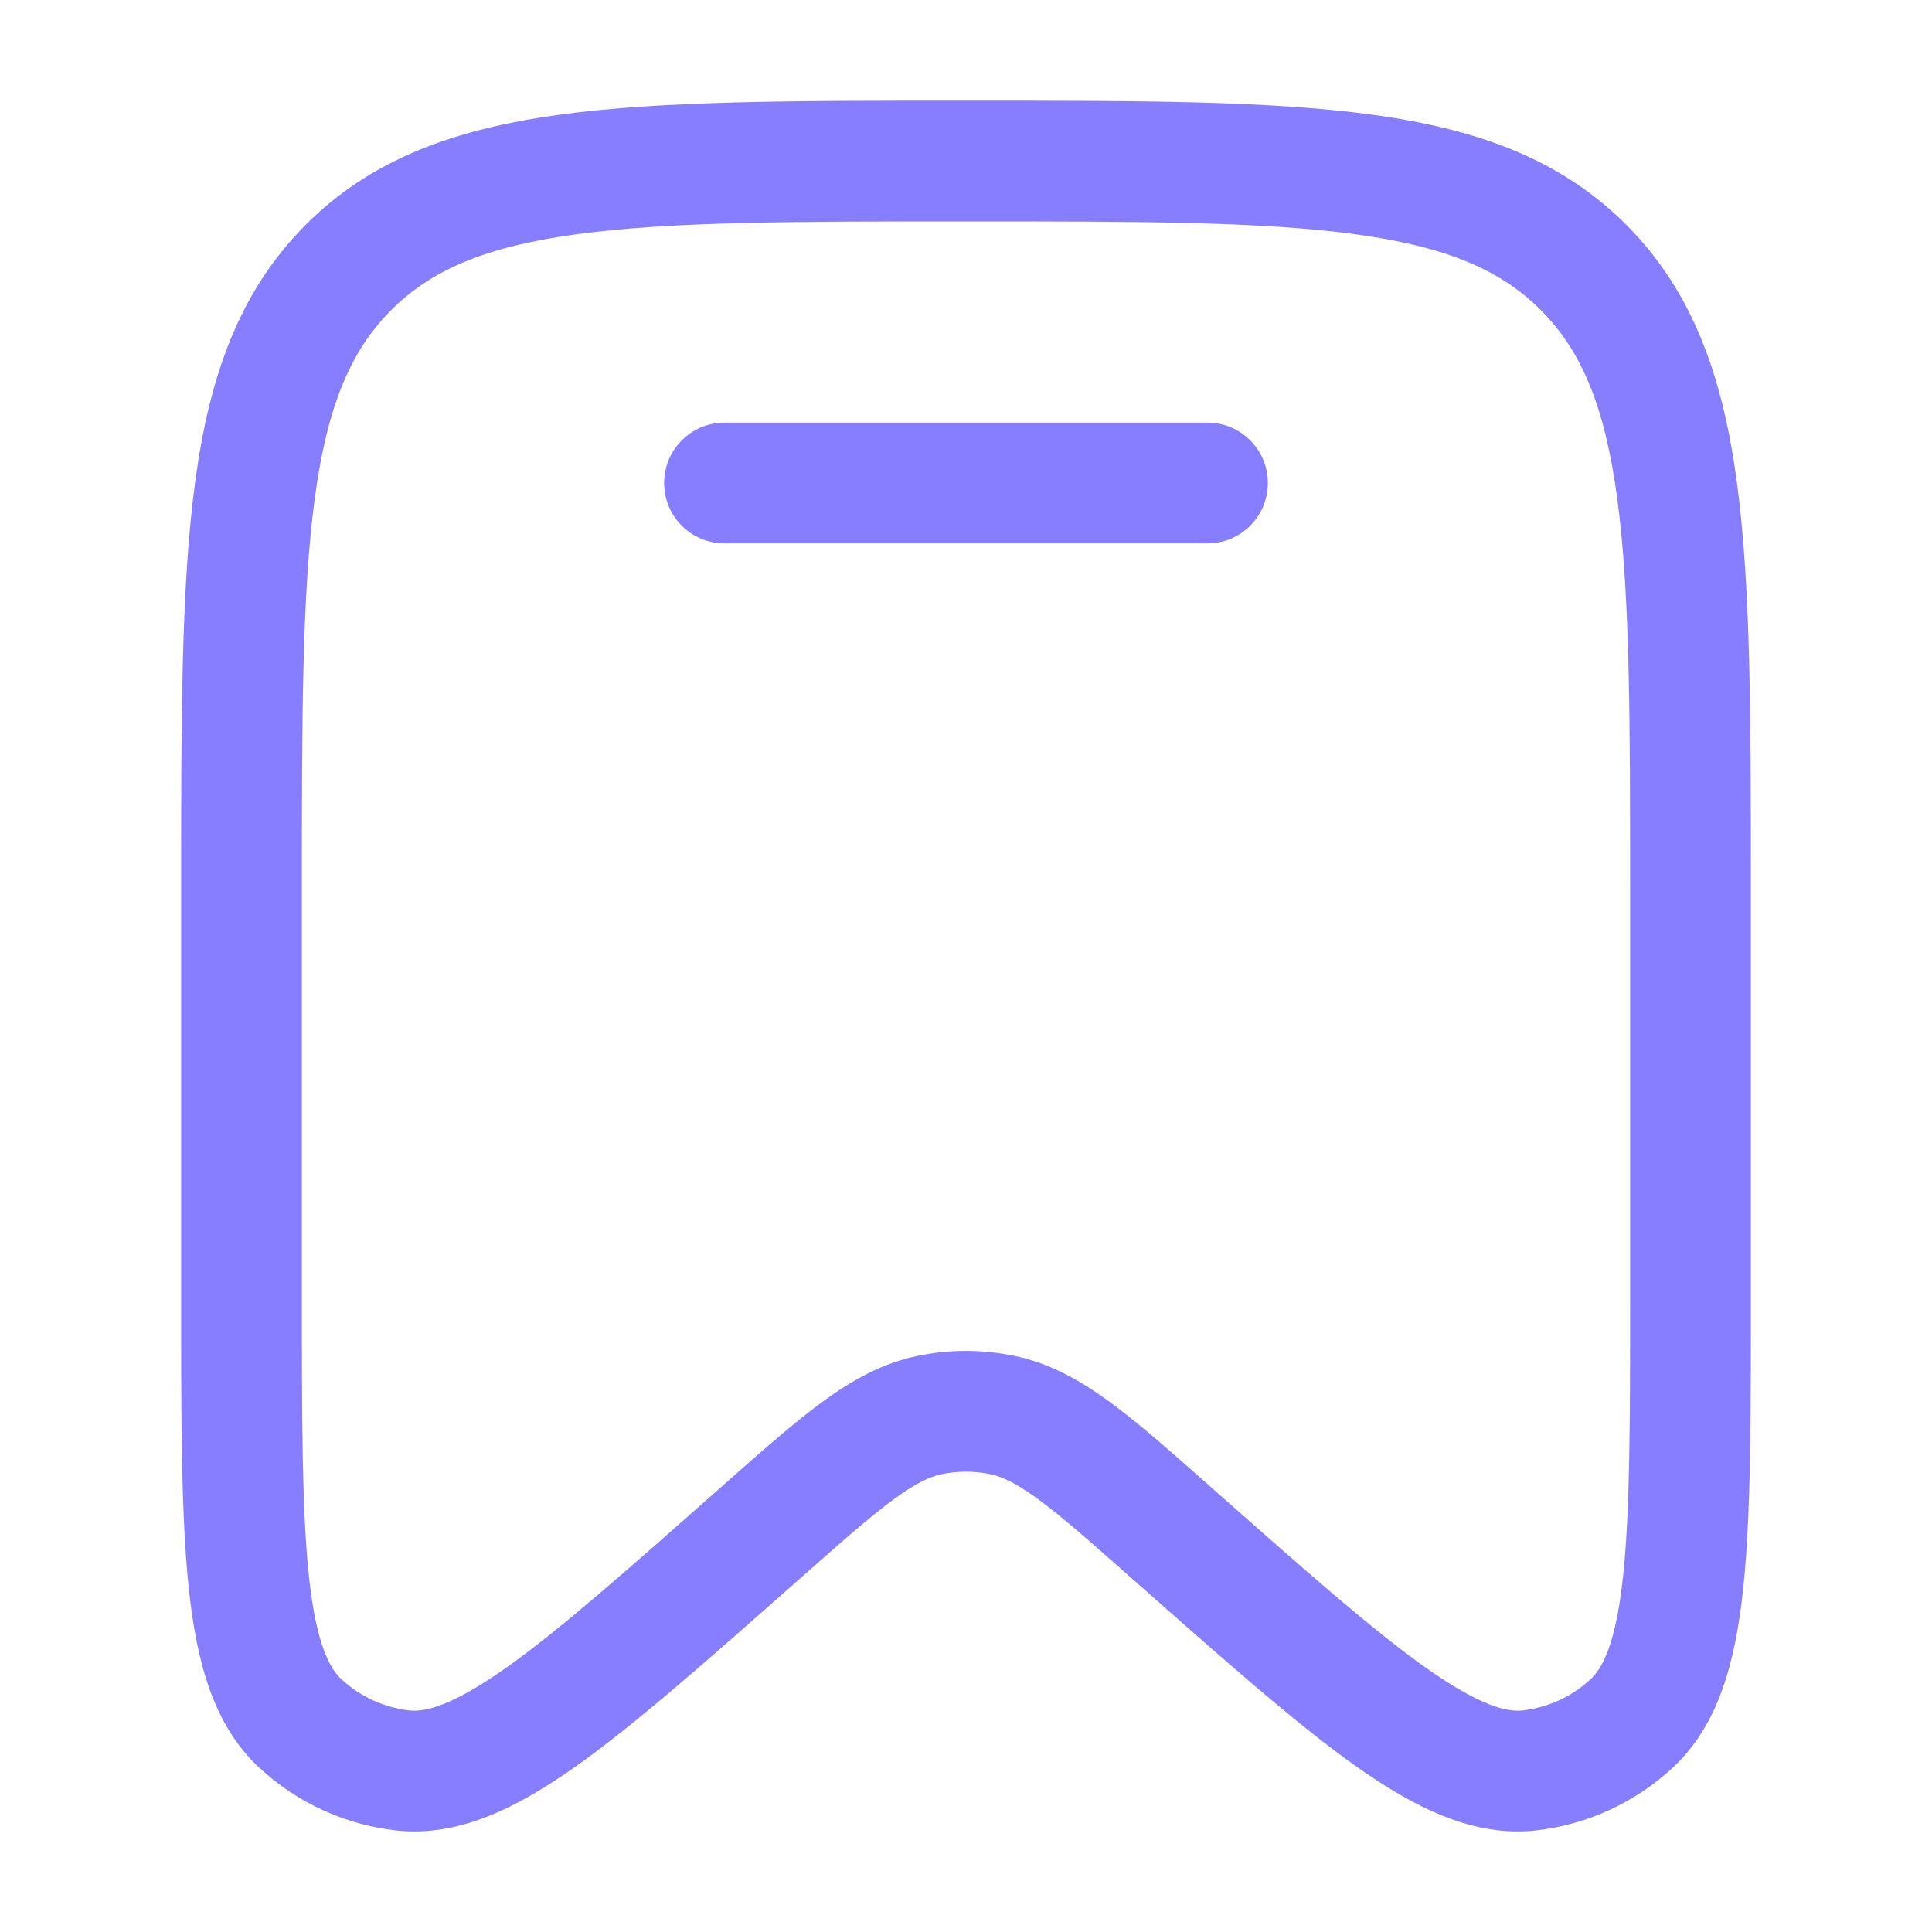
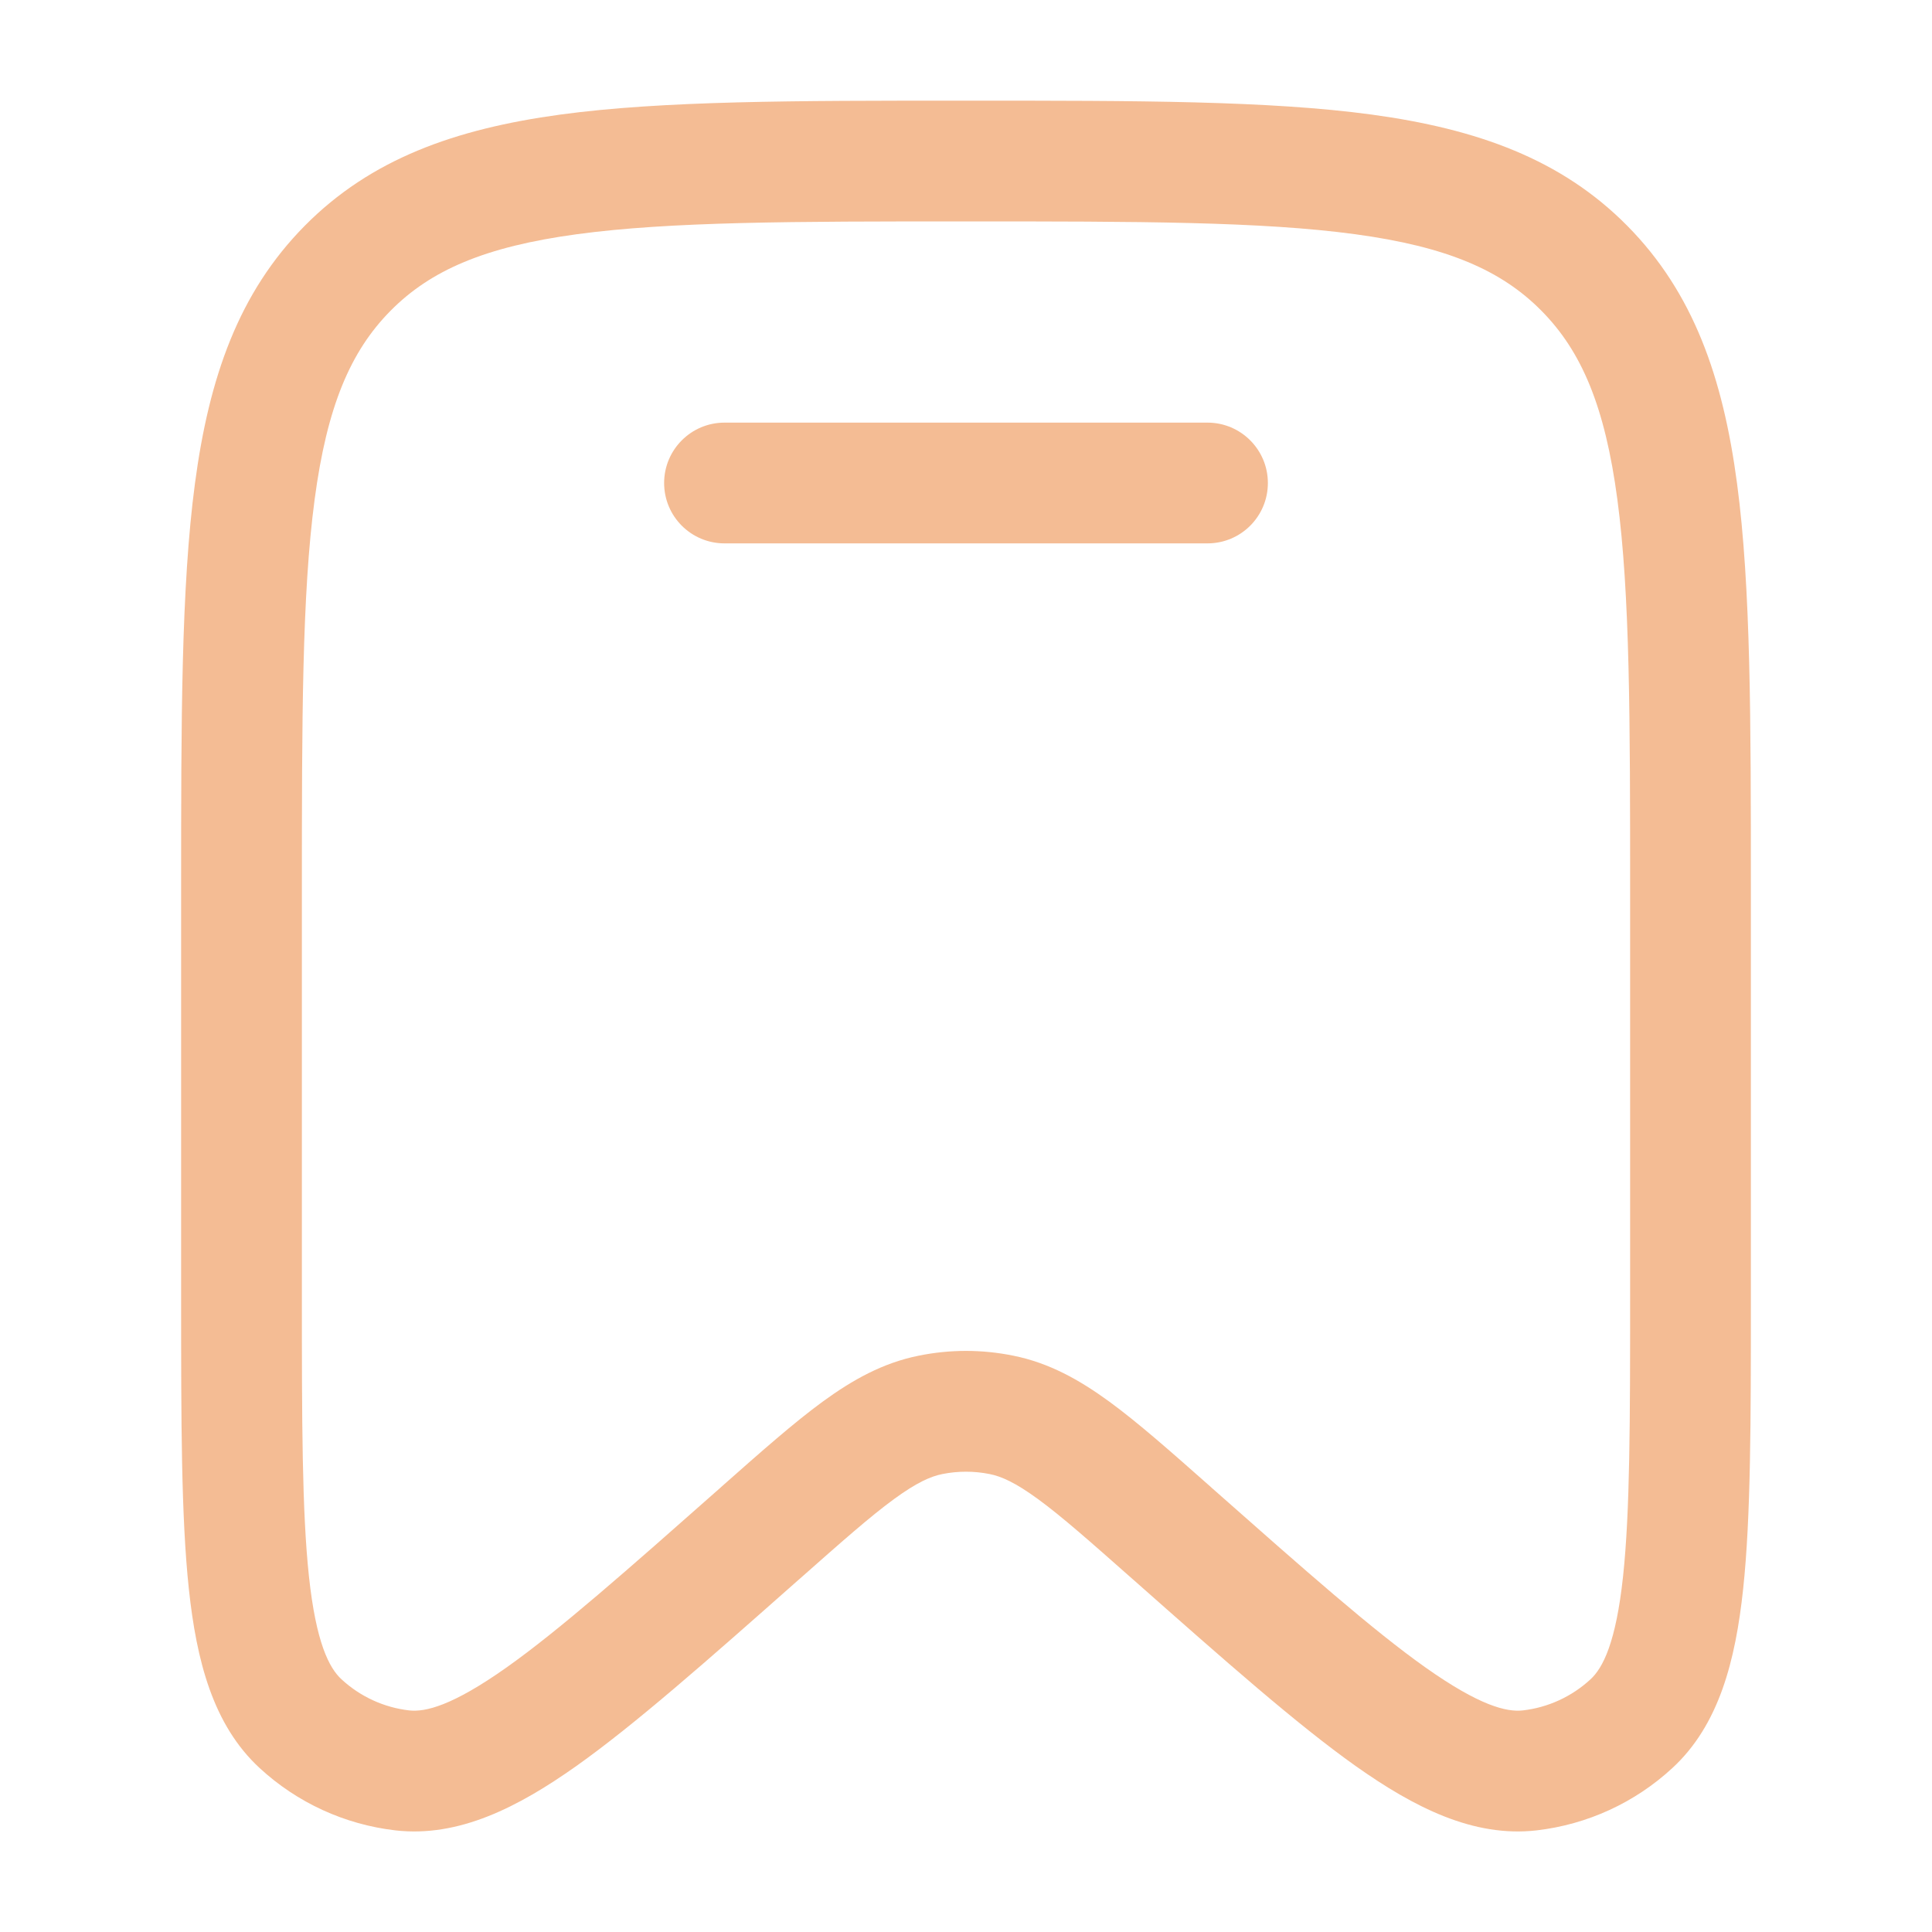
<svg xmlns="http://www.w3.org/2000/svg" width="20" height="20" viewBox="0 0 20 20" fill="none">
-   <path d="M7.5 4.375C7.155 4.375 6.875 4.655 6.875 5C6.875 5.346 7.155 5.625 7.5 5.625H12.5C12.845 5.625 13.125 5.346 13.125 5C13.125 4.655 12.845 4.375 12.5 4.375H7.5Z" fill="#877EFF" />
-   <path fill-rule="evenodd" clip-rule="evenodd" d="M9.952 1.042C8.225 1.042 6.864 1.042 5.801 1.186C4.709 1.335 3.838 1.646 3.154 2.338C2.471 3.029 2.164 3.906 2.018 5.006C1.875 6.08 1.875 7.454 1.875 9.201V13.45C1.875 14.706 1.875 15.7 1.955 16.449C2.034 17.189 2.204 17.857 2.688 18.303C3.077 18.662 3.568 18.887 4.093 18.948C4.749 19.023 5.362 18.709 5.966 18.282C6.576 17.849 7.317 17.194 8.252 16.367L8.283 16.34C8.716 15.957 9.009 15.698 9.254 15.519C9.491 15.346 9.635 15.283 9.757 15.259C9.917 15.227 10.083 15.227 10.243 15.259C10.365 15.283 10.509 15.346 10.746 15.519C10.991 15.698 11.284 15.957 11.717 16.34L11.748 16.367C12.683 17.194 13.424 17.849 14.034 18.282C14.638 18.709 15.251 19.023 15.907 18.948C16.432 18.887 16.923 18.662 17.312 18.303C17.796 17.857 17.966 17.189 18.045 16.449C18.125 15.7 18.125 14.706 18.125 13.45V9.201C18.125 7.454 18.125 6.08 17.982 5.006C17.836 3.906 17.529 3.029 16.846 2.338C16.162 1.646 15.291 1.335 14.199 1.186C13.136 1.042 11.775 1.042 10.048 1.042H9.952ZM4.043 3.217C4.457 2.798 5.019 2.554 5.969 2.425C6.939 2.293 8.214 2.292 10 2.292C11.786 2.292 13.061 2.293 14.031 2.425C14.981 2.554 15.543 2.798 15.957 3.217C16.372 3.636 16.615 4.207 16.743 5.171C16.874 6.153 16.875 7.444 16.875 9.248V13.409C16.875 14.715 16.874 15.642 16.802 16.317C16.728 17.008 16.592 17.267 16.465 17.384C16.27 17.564 16.025 17.676 15.765 17.706C15.598 17.725 15.32 17.66 14.757 17.262C14.208 16.873 13.518 16.263 12.546 15.404L12.524 15.384C12.118 15.025 11.781 14.727 11.484 14.51C11.173 14.283 10.859 14.108 10.49 14.034C10.166 13.968 9.834 13.968 9.51 14.034C9.141 14.108 8.827 14.283 8.516 14.51C8.219 14.727 7.882 15.025 7.476 15.384L7.454 15.404C6.482 16.263 5.792 16.873 5.243 17.262C4.68 17.66 4.402 17.725 4.235 17.706C3.975 17.676 3.73 17.564 3.535 17.384C3.408 17.267 3.272 17.008 3.198 16.317C3.126 15.642 3.125 14.715 3.125 13.409V9.248C3.125 7.444 3.126 6.153 3.257 5.171C3.385 4.207 3.628 3.636 4.043 3.217Z" fill="#877EFF" />
+   <path d="M7.5 4.375C7.155 4.375 6.875 4.655 6.875 5C6.875 5.346 7.155 5.625 7.5 5.625H12.5C12.845 5.625 13.125 5.346 13.125 5C13.125 4.655 12.845 4.375 12.5 4.375H7.5Z" fill="#f4bc94" />
+   <path fill-rule="evenodd" clip-rule="evenodd" d="M9.952 1.042C8.225 1.042 6.864 1.042 5.801 1.186C4.709 1.335 3.838 1.646 3.154 2.338C2.471 3.029 2.164 3.906 2.018 5.006C1.875 6.08 1.875 7.454 1.875 9.201V13.45C1.875 14.706 1.875 15.7 1.955 16.449C2.034 17.189 2.204 17.857 2.688 18.303C3.077 18.662 3.568 18.887 4.093 18.948C4.749 19.023 5.362 18.709 5.966 18.282C6.576 17.849 7.317 17.194 8.252 16.367L8.283 16.34C8.716 15.957 9.009 15.698 9.254 15.519C9.491 15.346 9.635 15.283 9.757 15.259C9.917 15.227 10.083 15.227 10.243 15.259C10.365 15.283 10.509 15.346 10.746 15.519C10.991 15.698 11.284 15.957 11.717 16.34L11.748 16.367C12.683 17.194 13.424 17.849 14.034 18.282C14.638 18.709 15.251 19.023 15.907 18.948C16.432 18.887 16.923 18.662 17.312 18.303C17.796 17.857 17.966 17.189 18.045 16.449C18.125 15.7 18.125 14.706 18.125 13.45V9.201C18.125 7.454 18.125 6.08 17.982 5.006C17.836 3.906 17.529 3.029 16.846 2.338C16.162 1.646 15.291 1.335 14.199 1.186C13.136 1.042 11.775 1.042 10.048 1.042H9.952ZM4.043 3.217C4.457 2.798 5.019 2.554 5.969 2.425C6.939 2.293 8.214 2.292 10 2.292C11.786 2.292 13.061 2.293 14.031 2.425C14.981 2.554 15.543 2.798 15.957 3.217C16.372 3.636 16.615 4.207 16.743 5.171C16.874 6.153 16.875 7.444 16.875 9.248V13.409C16.875 14.715 16.874 15.642 16.802 16.317C16.728 17.008 16.592 17.267 16.465 17.384C16.27 17.564 16.025 17.676 15.765 17.706C15.598 17.725 15.32 17.66 14.757 17.262C14.208 16.873 13.518 16.263 12.546 15.404L12.524 15.384C12.118 15.025 11.781 14.727 11.484 14.51C11.173 14.283 10.859 14.108 10.49 14.034C10.166 13.968 9.834 13.968 9.51 14.034C9.141 14.108 8.827 14.283 8.516 14.51C8.219 14.727 7.882 15.025 7.476 15.384L7.454 15.404C6.482 16.263 5.792 16.873 5.243 17.262C4.68 17.66 4.402 17.725 4.235 17.706C3.975 17.676 3.73 17.564 3.535 17.384C3.408 17.267 3.272 17.008 3.198 16.317C3.126 15.642 3.125 14.715 3.125 13.409V9.248C3.125 7.444 3.126 6.153 3.257 5.171C3.385 4.207 3.628 3.636 4.043 3.217Z" fill="#f4bc94" />
</svg>
